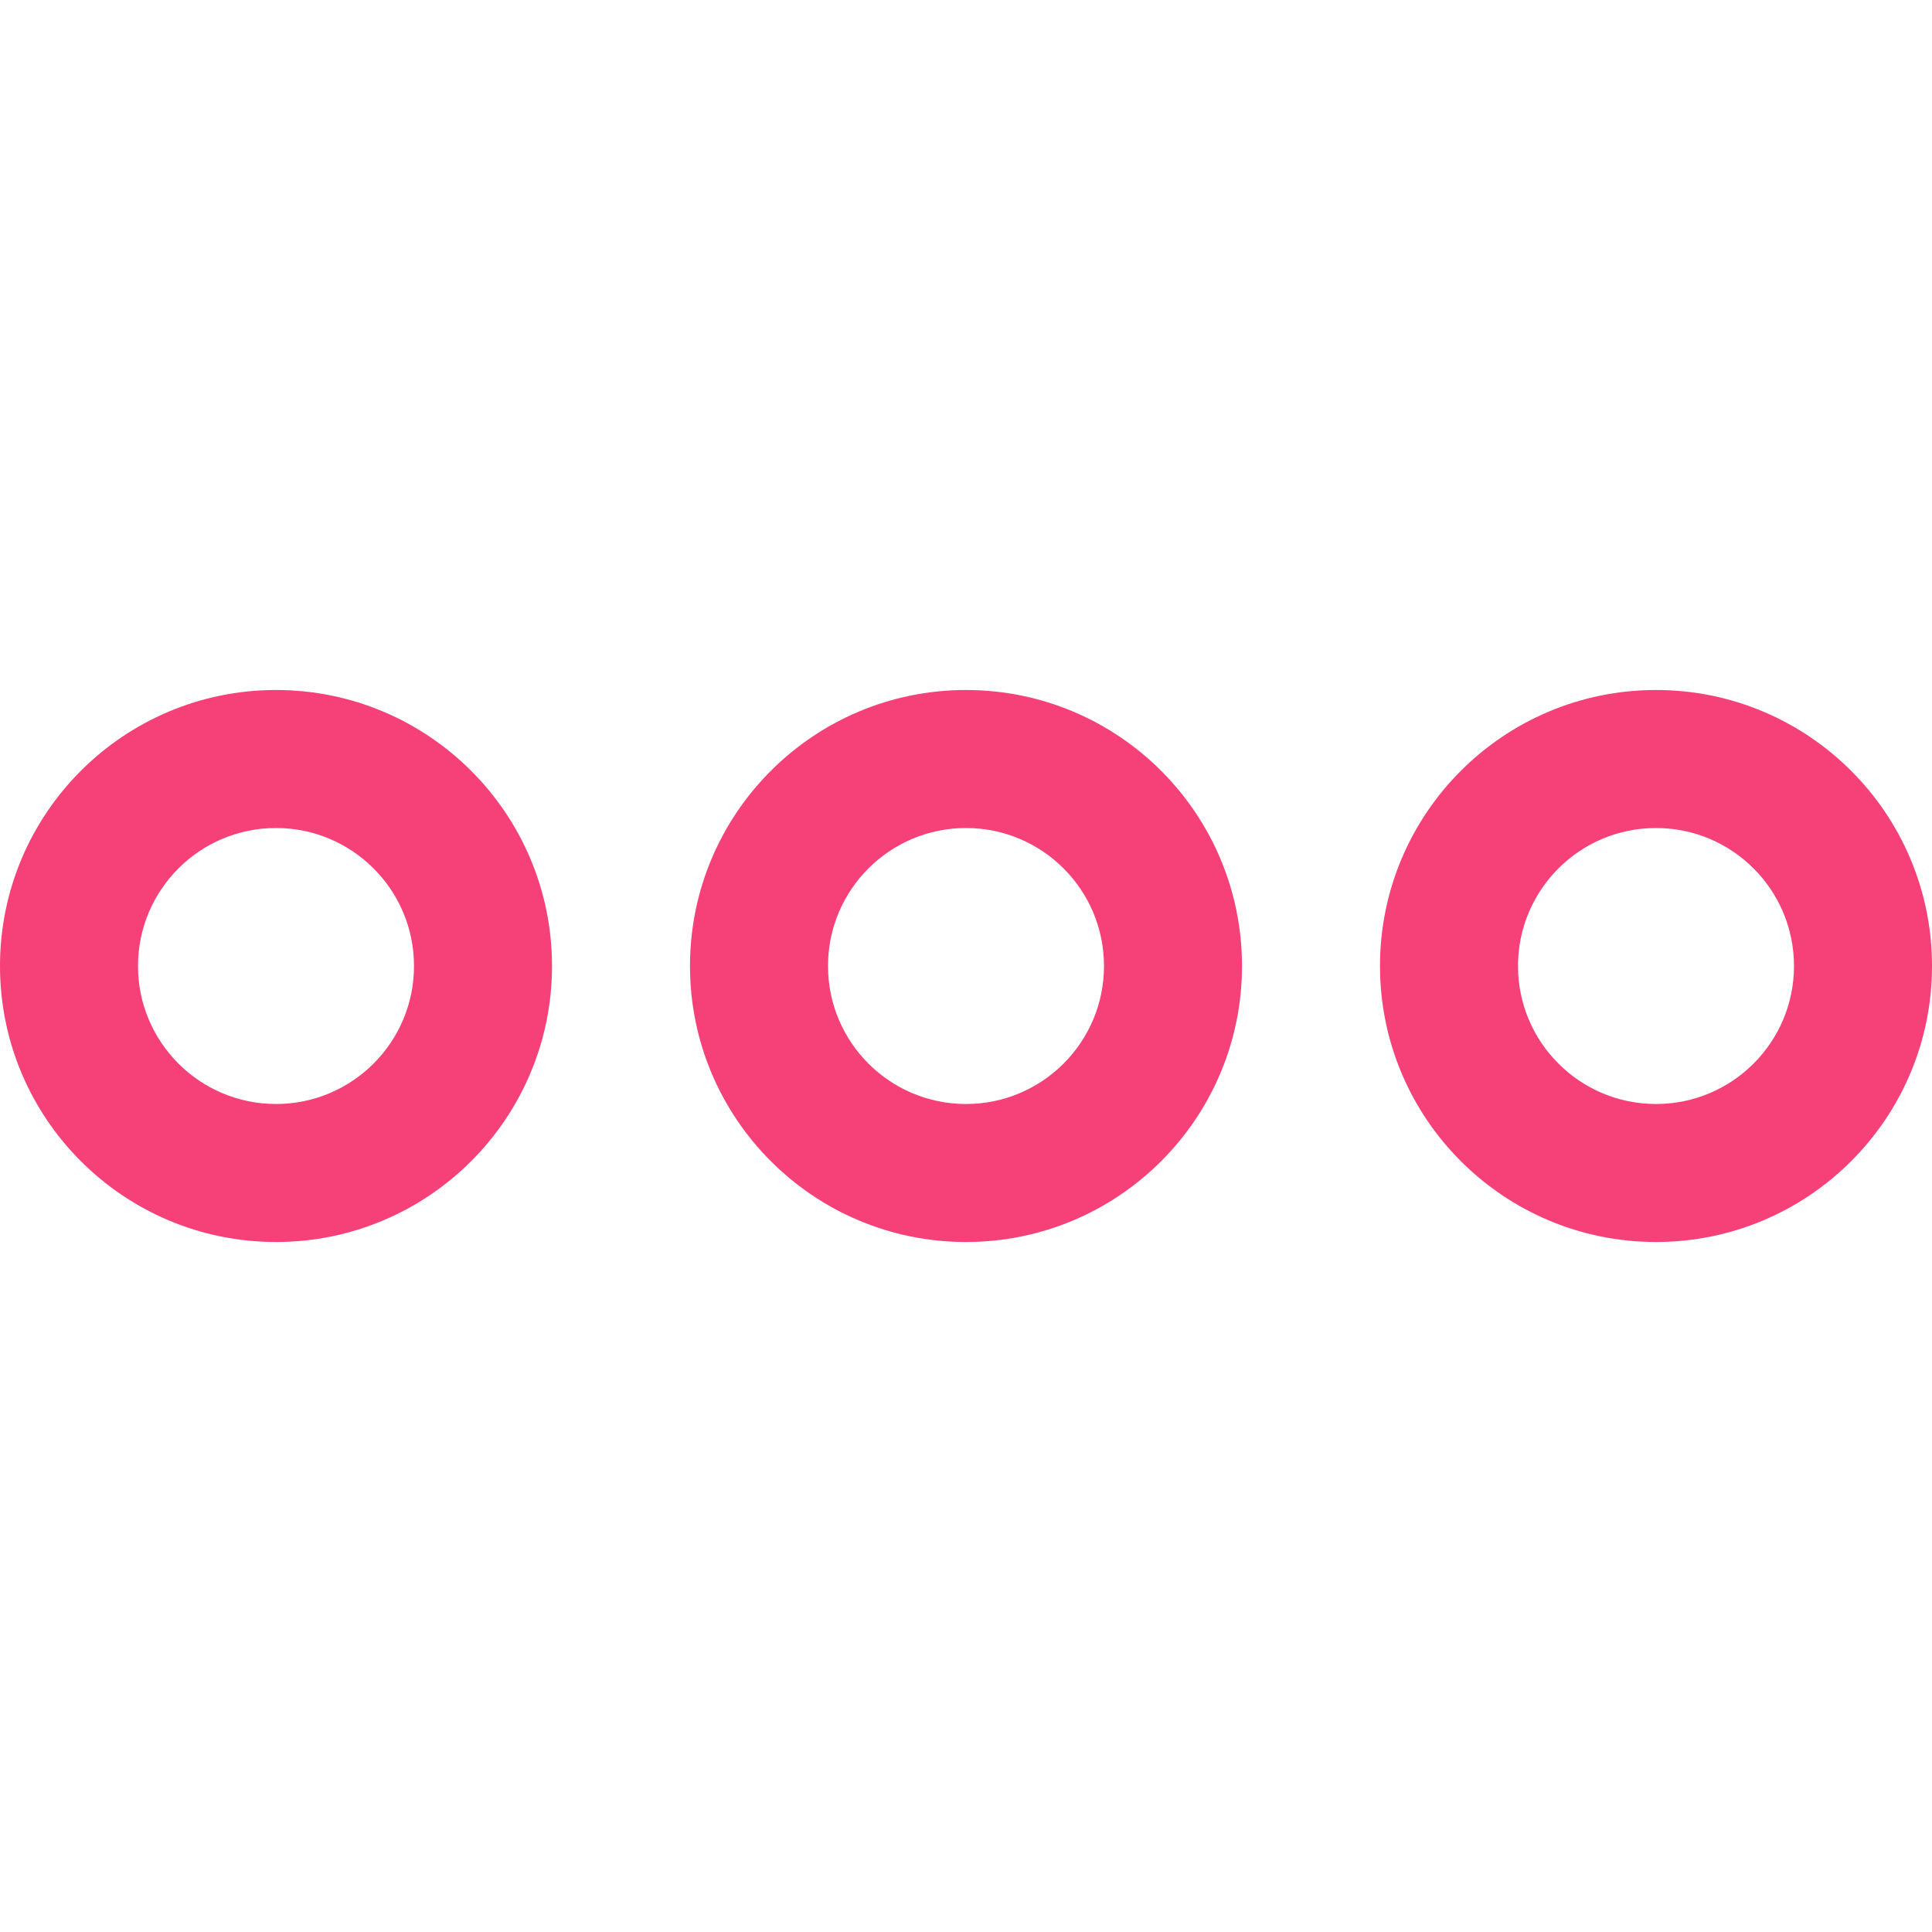
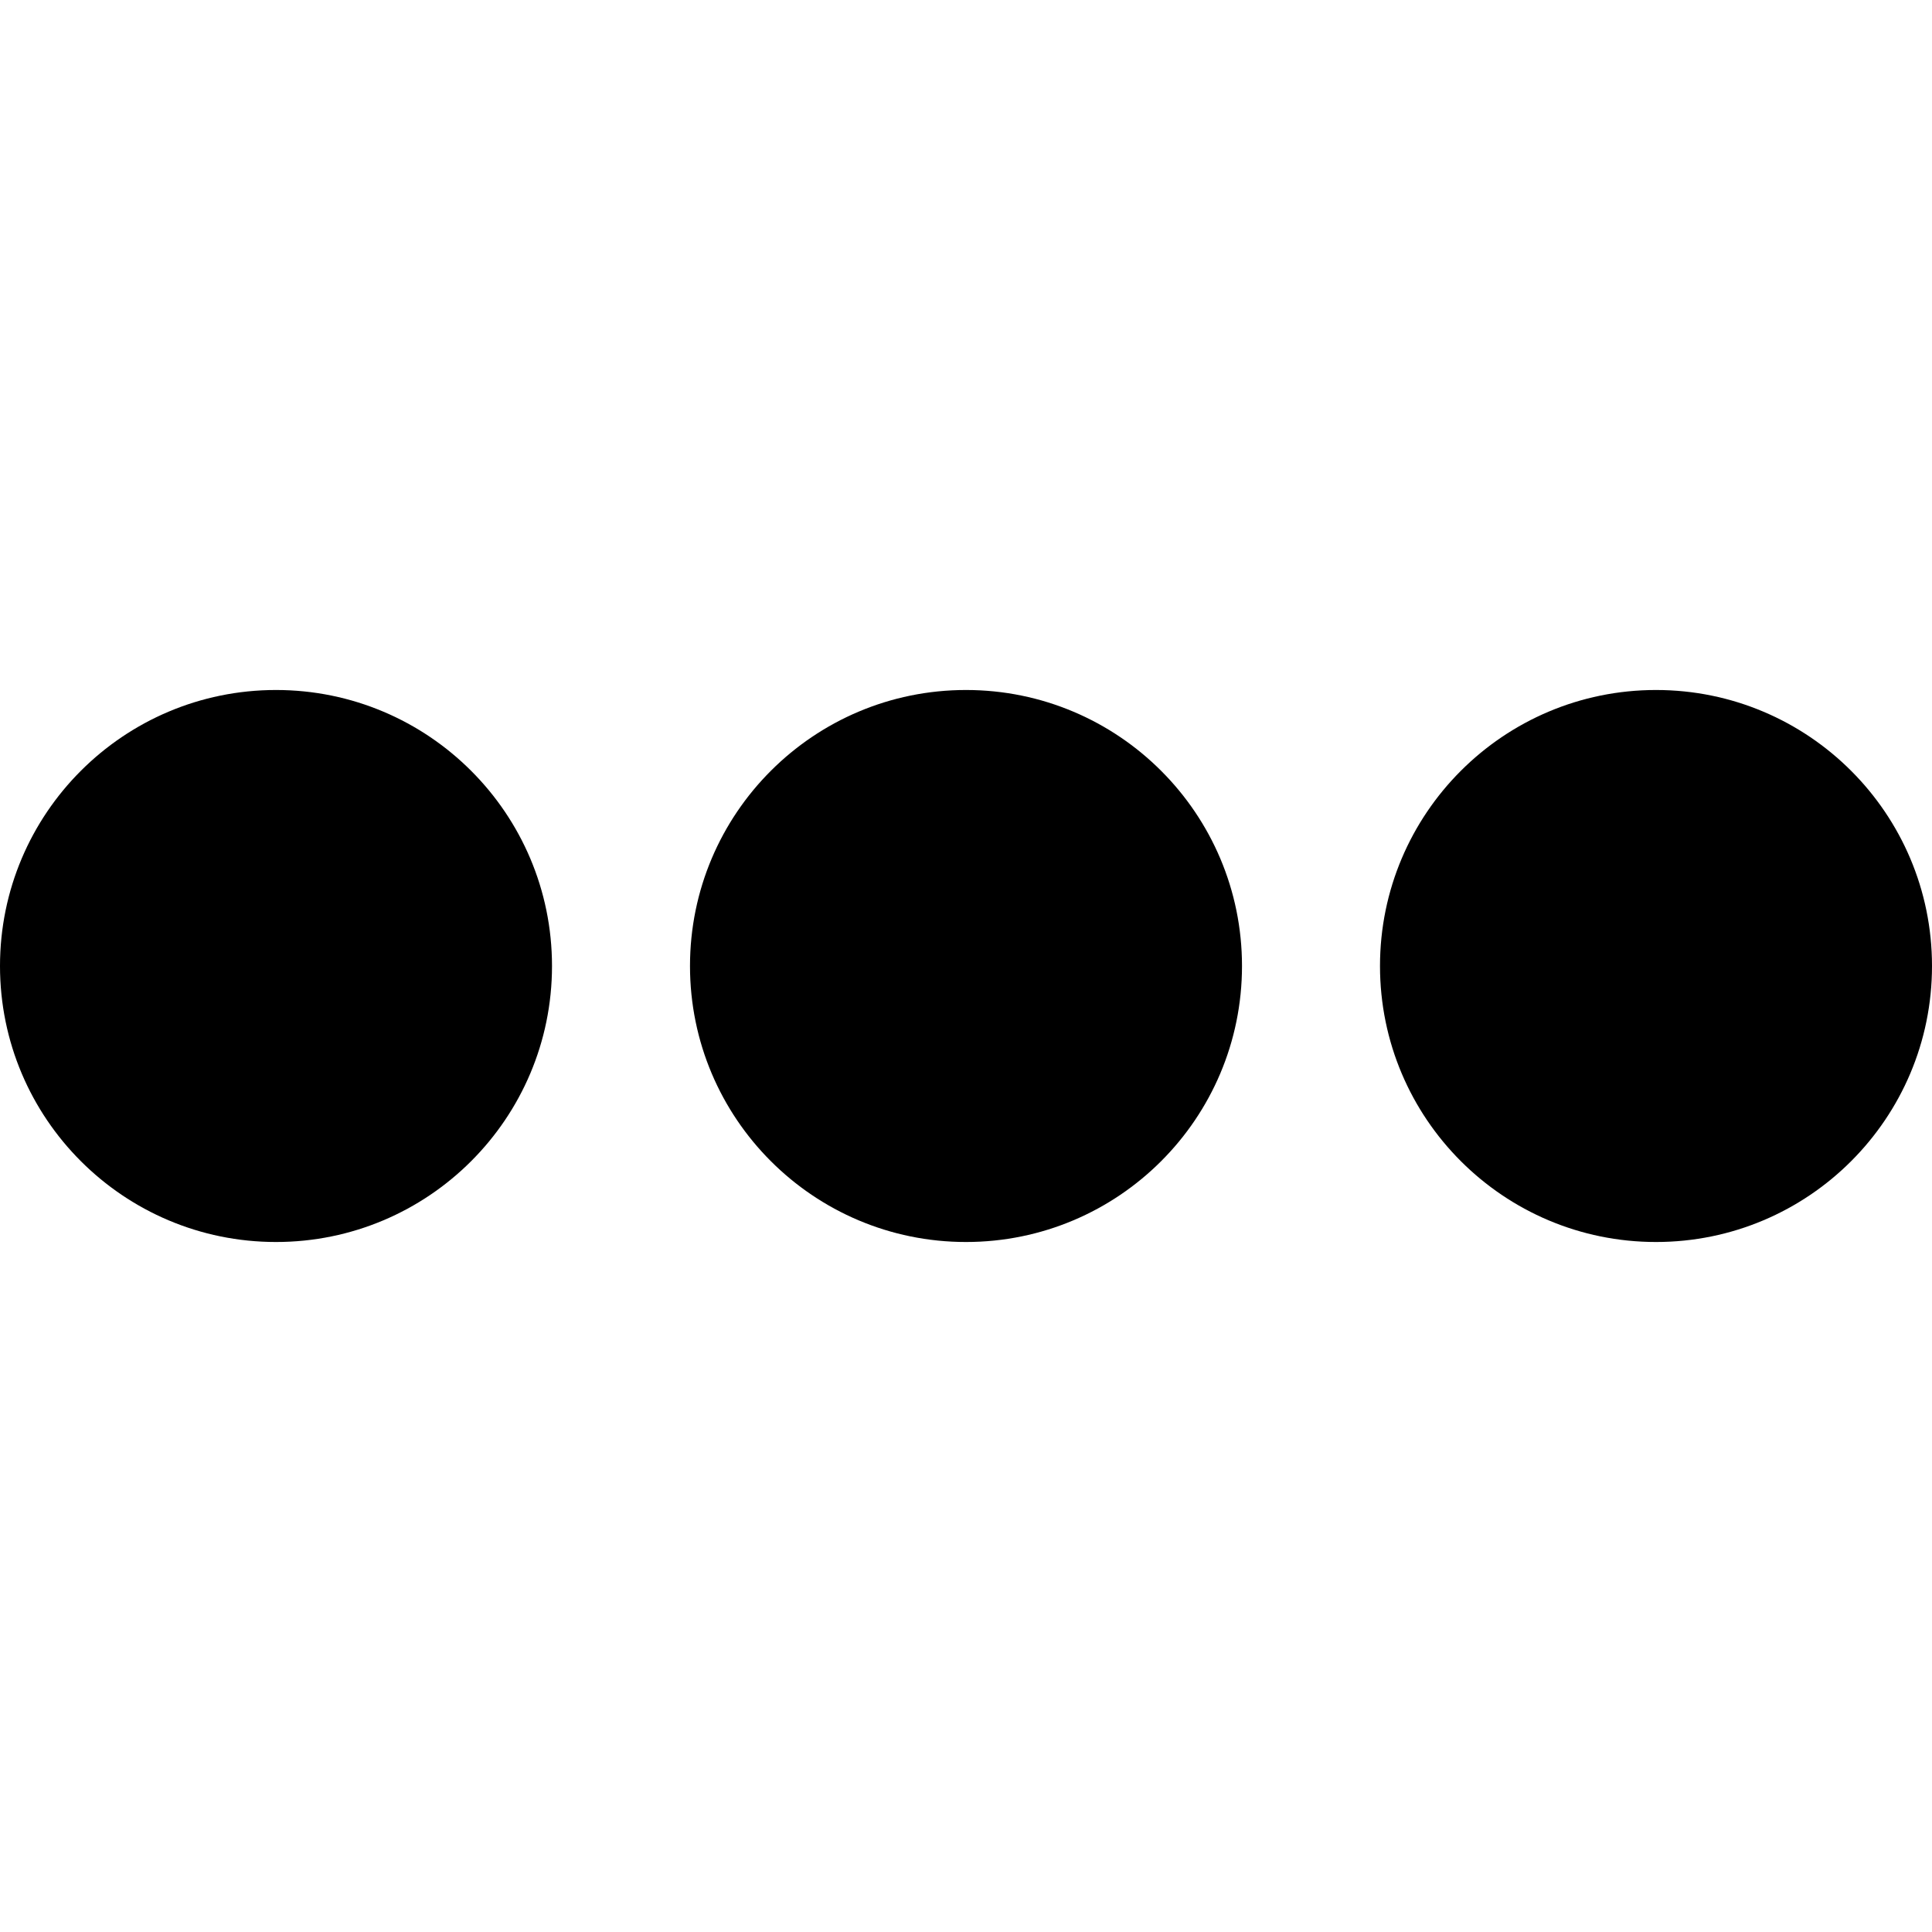
- <svg xmlns="http://www.w3.org/2000/svg" version="1.1" id="Capa_1" x="0px" y="0px" viewBox="0 0 477.867 477.867" style="enable-background:new 0 0 477.867 477.867;" xml:space="preserve" width="512px" height="512px">
+ <svg xmlns="http://www.w3.org/2000/svg" version="1.1" id="Capa_1" x="0px" y="0px" viewBox="0 0 477.867 477.867" style="enable-background:new 0 0 477.867 477.867;" xml:space="preserve">
  <g>
    <g>
-       <g>
-         <path d="M68.267,170.667C30.564,170.667,0,201.231,0,238.933S30.564,307.2,68.267,307.2s68.267-30.564,68.267-68.267    S105.969,170.667,68.267,170.667z M68.267,273.067c-18.851,0-34.133-15.282-34.133-34.133c0-18.851,15.282-34.133,34.133-34.133    s34.133,15.282,34.133,34.133C102.4,257.785,87.118,273.067,68.267,273.067z" data-original="#000000" class="active-path" data-old_color="#000000" fill="#F64078" />
-       </g>
-     </g>
-     <g>
-       <g>
-         <path d="M238.933,170.667c-37.703,0-68.267,30.564-68.267,68.267s30.564,68.267,68.267,68.267s68.267-30.564,68.267-68.267    S276.636,170.667,238.933,170.667z M238.933,273.067c-18.851,0-34.133-15.282-34.133-34.133c0-18.851,15.282-34.133,34.133-34.133    c18.851,0,34.133,15.282,34.133,34.133C273.067,257.785,257.785,273.067,238.933,273.067z" data-original="#000000" class="active-path" data-old_color="#000000" fill="#F64078" />
-       </g>
-     </g>
-     <g>
-       <g>
-         <path d="M409.6,170.667c-37.703,0-68.267,30.564-68.267,68.267S371.897,307.2,409.6,307.2s68.267-30.564,68.267-68.267    S447.303,170.667,409.6,170.667z M409.6,273.067c-18.851,0-34.133-15.282-34.133-34.133c0-18.851,15.282-34.133,34.133-34.133    s34.133,15.282,34.133,34.133C443.733,257.785,428.451,273.067,409.6,273.067z" data-original="#000000" class="active-path" data-old_color="#000000" fill="#F64078" />
-       </g>
+       <circle cx="68.267" cy="238.933" r="68.267" />
    </g>
  </g>
+   <g>
+     <g>
+       <circle cx="238.933" cy="238.933" r="68.267" />
+     </g>
+   </g>
+   <g>
+     <g>
+       <circle cx="409.6" cy="238.933" r="68.267" />
+     </g>
+   </g>
+   <g>
+ </g>
+   <g>
+ </g>
+   <g>
+ </g>
+   <g>
+ </g>
+   <g>
+ </g>
+   <g>
+ </g>
+   <g>
+ </g>
+   <g>
+ </g>
+   <g>
+ </g>
+   <g>
+ </g>
+   <g>
+ </g>
+   <g>
+ </g>
+   <g>
+ </g>
+   <g>
+ </g>
+   <g>
+ </g>
</svg>
